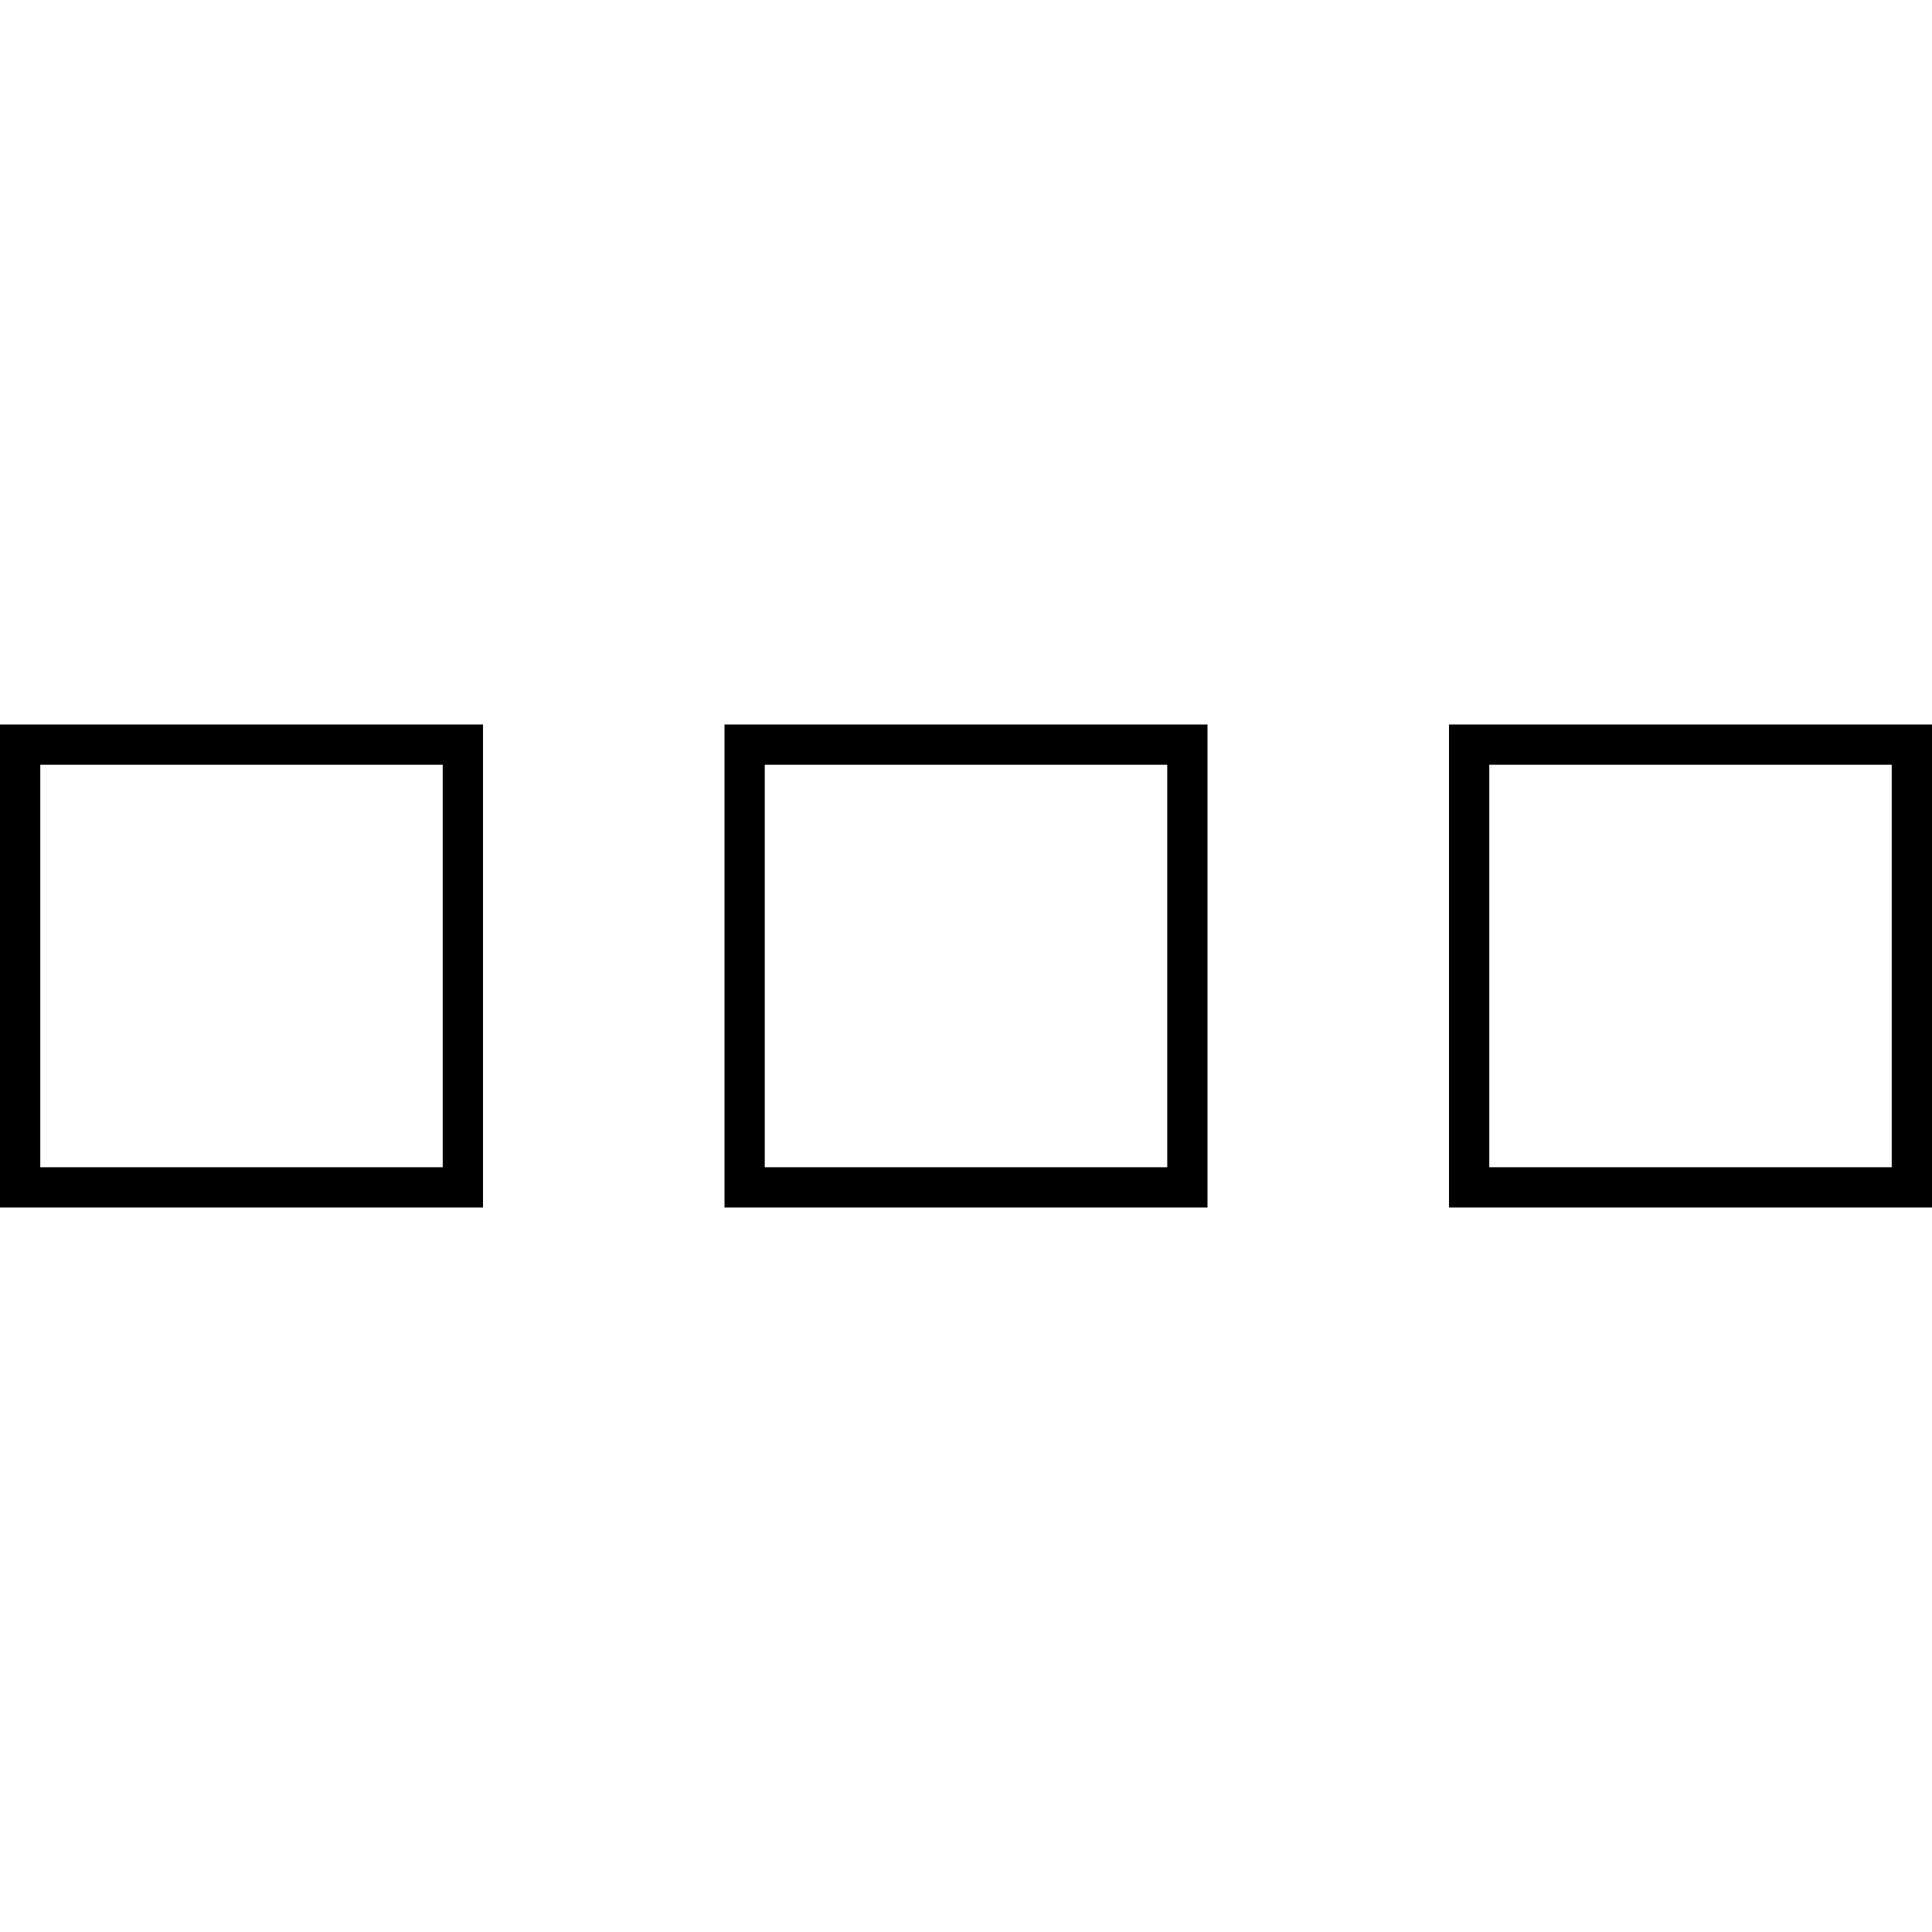
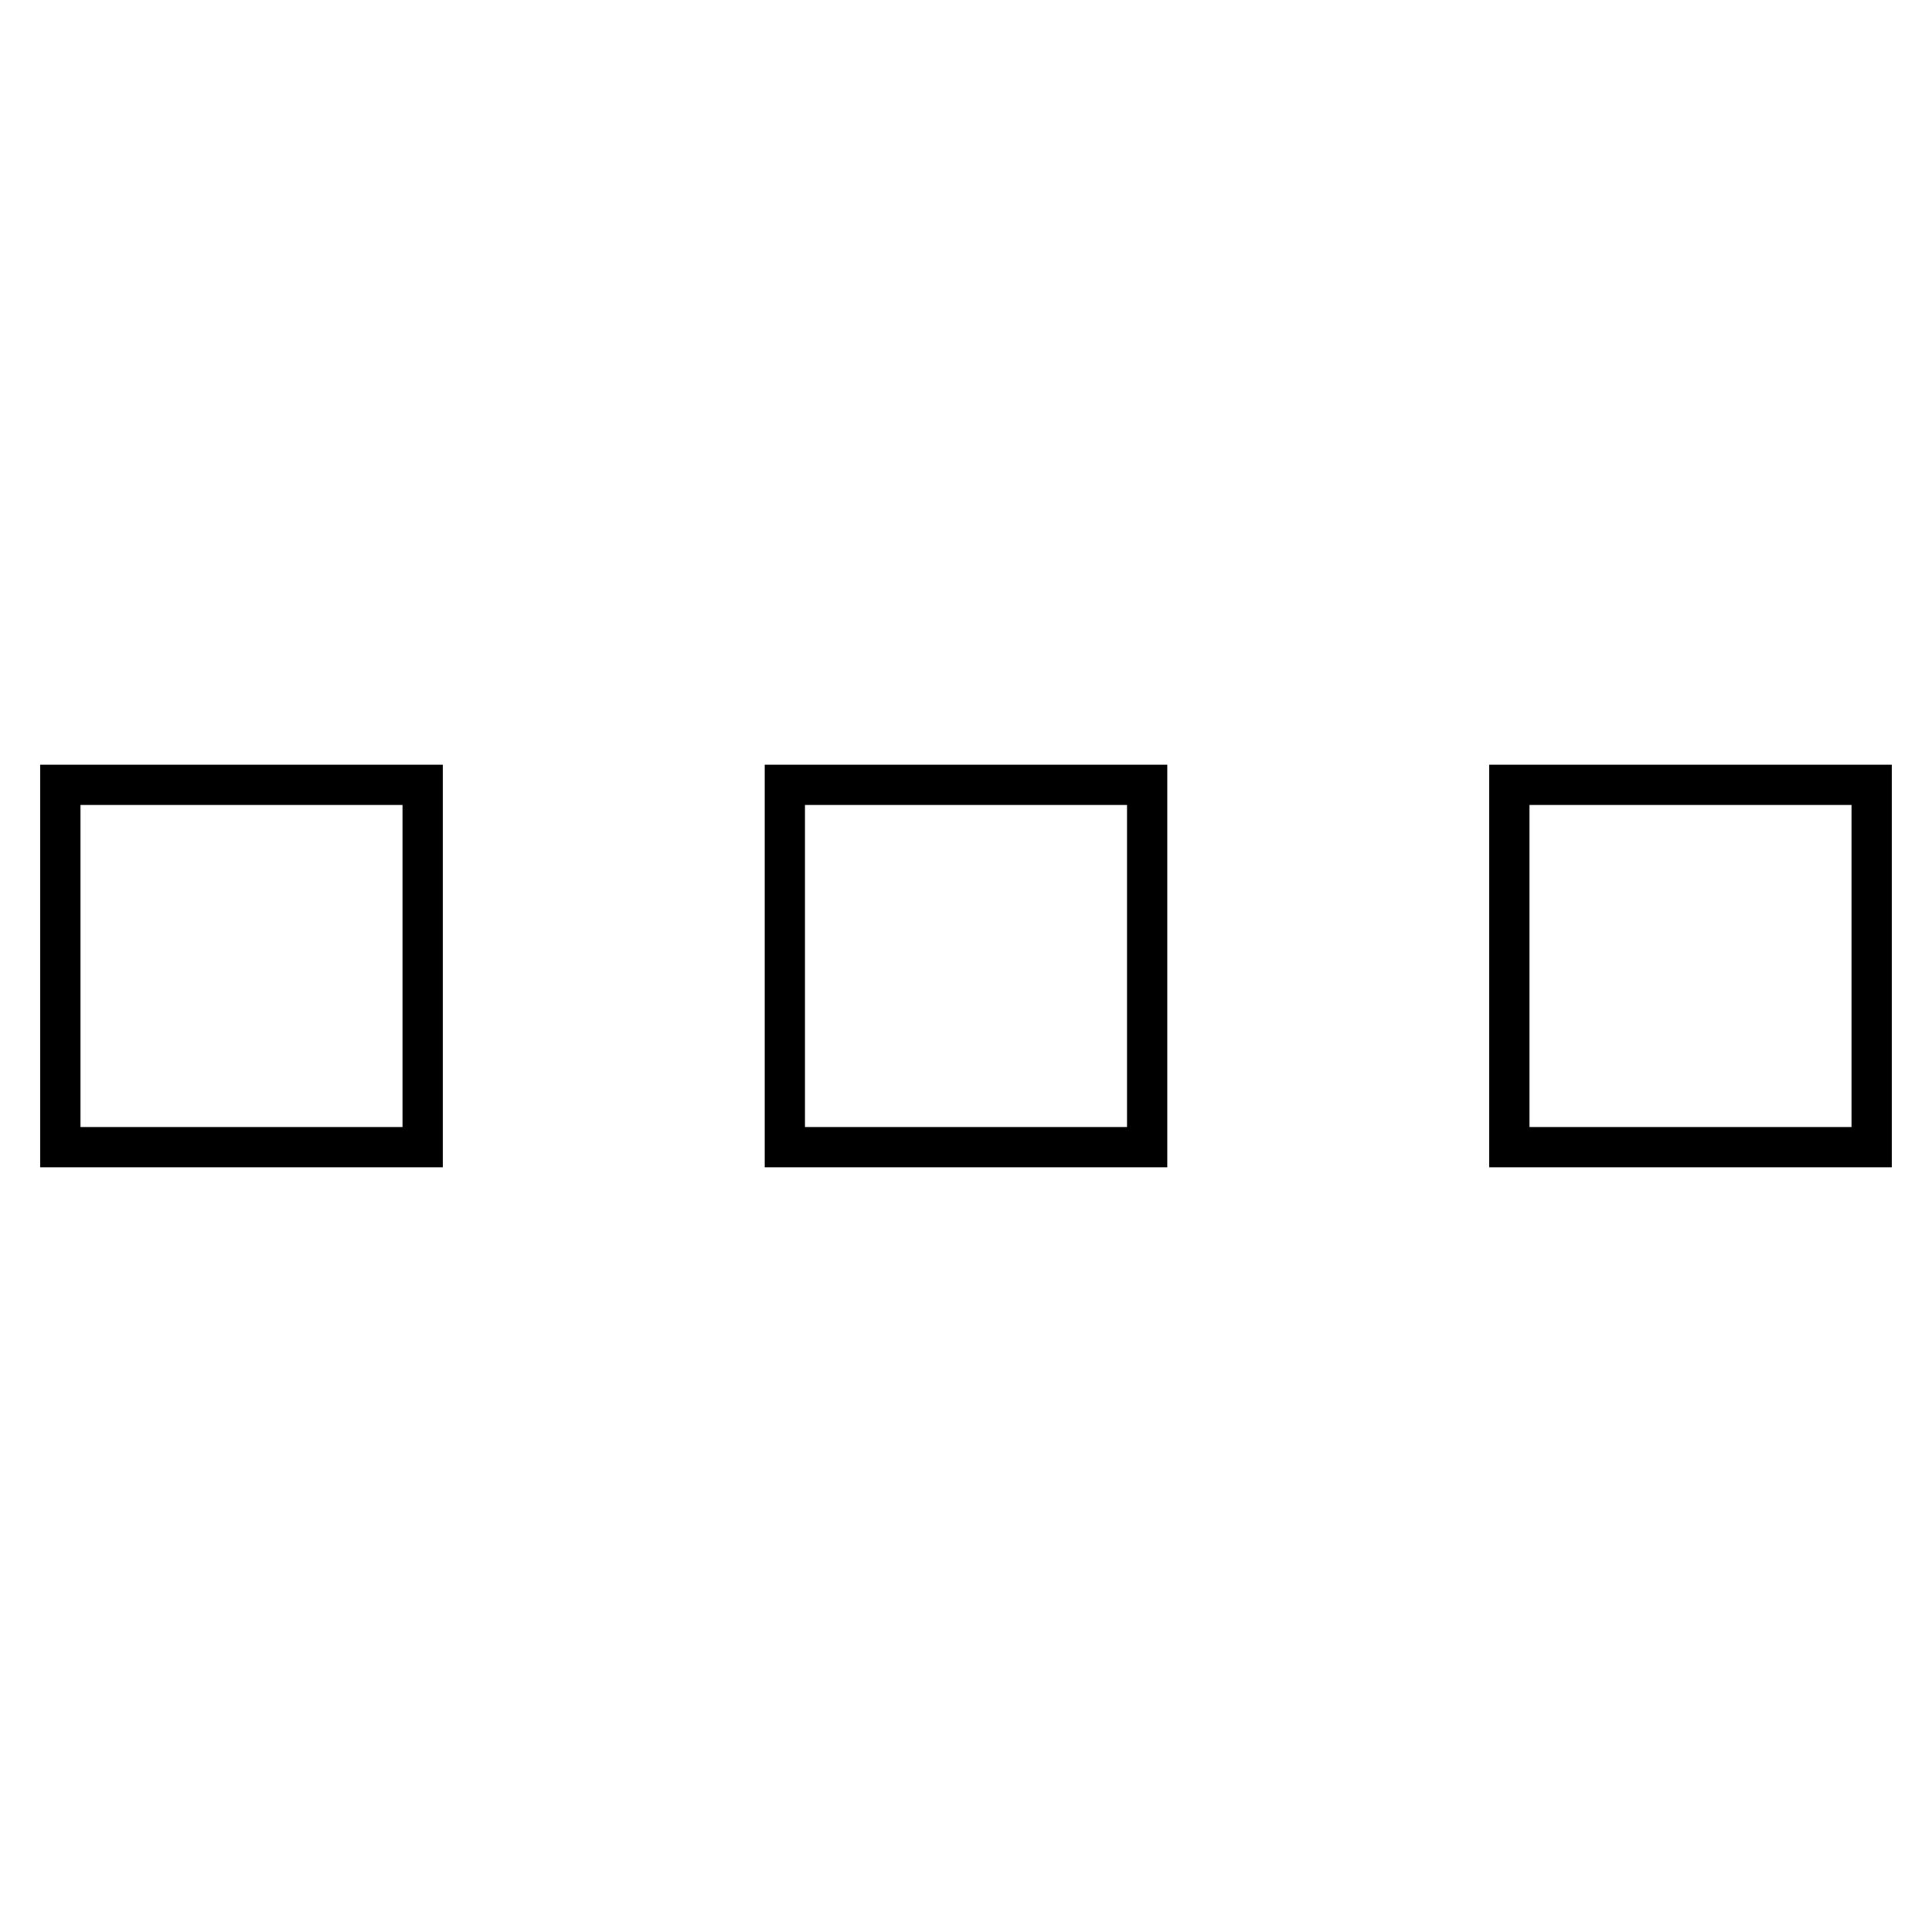
<svg xmlns="http://www.w3.org/2000/svg" width="48" height="48" viewBox="0 0 48 48">
  <g stroke="currentColor" fill="none" fill-rule="evenodd">
-     <path d="M.5 18.5h11v11H.5z" />
-     <path d="M18.5 18.5h11v11h-11z" />
-     <path d="M36.5 18.5h11v11h-11z" />
+     <path d="M1.5 19.5h9v9h-9z" />
+     <path d="M19.5 19.5h9v9h-9z" />
+     <path d="M37.5 19.5h9v9h-9z" />
  </g>
</svg>
